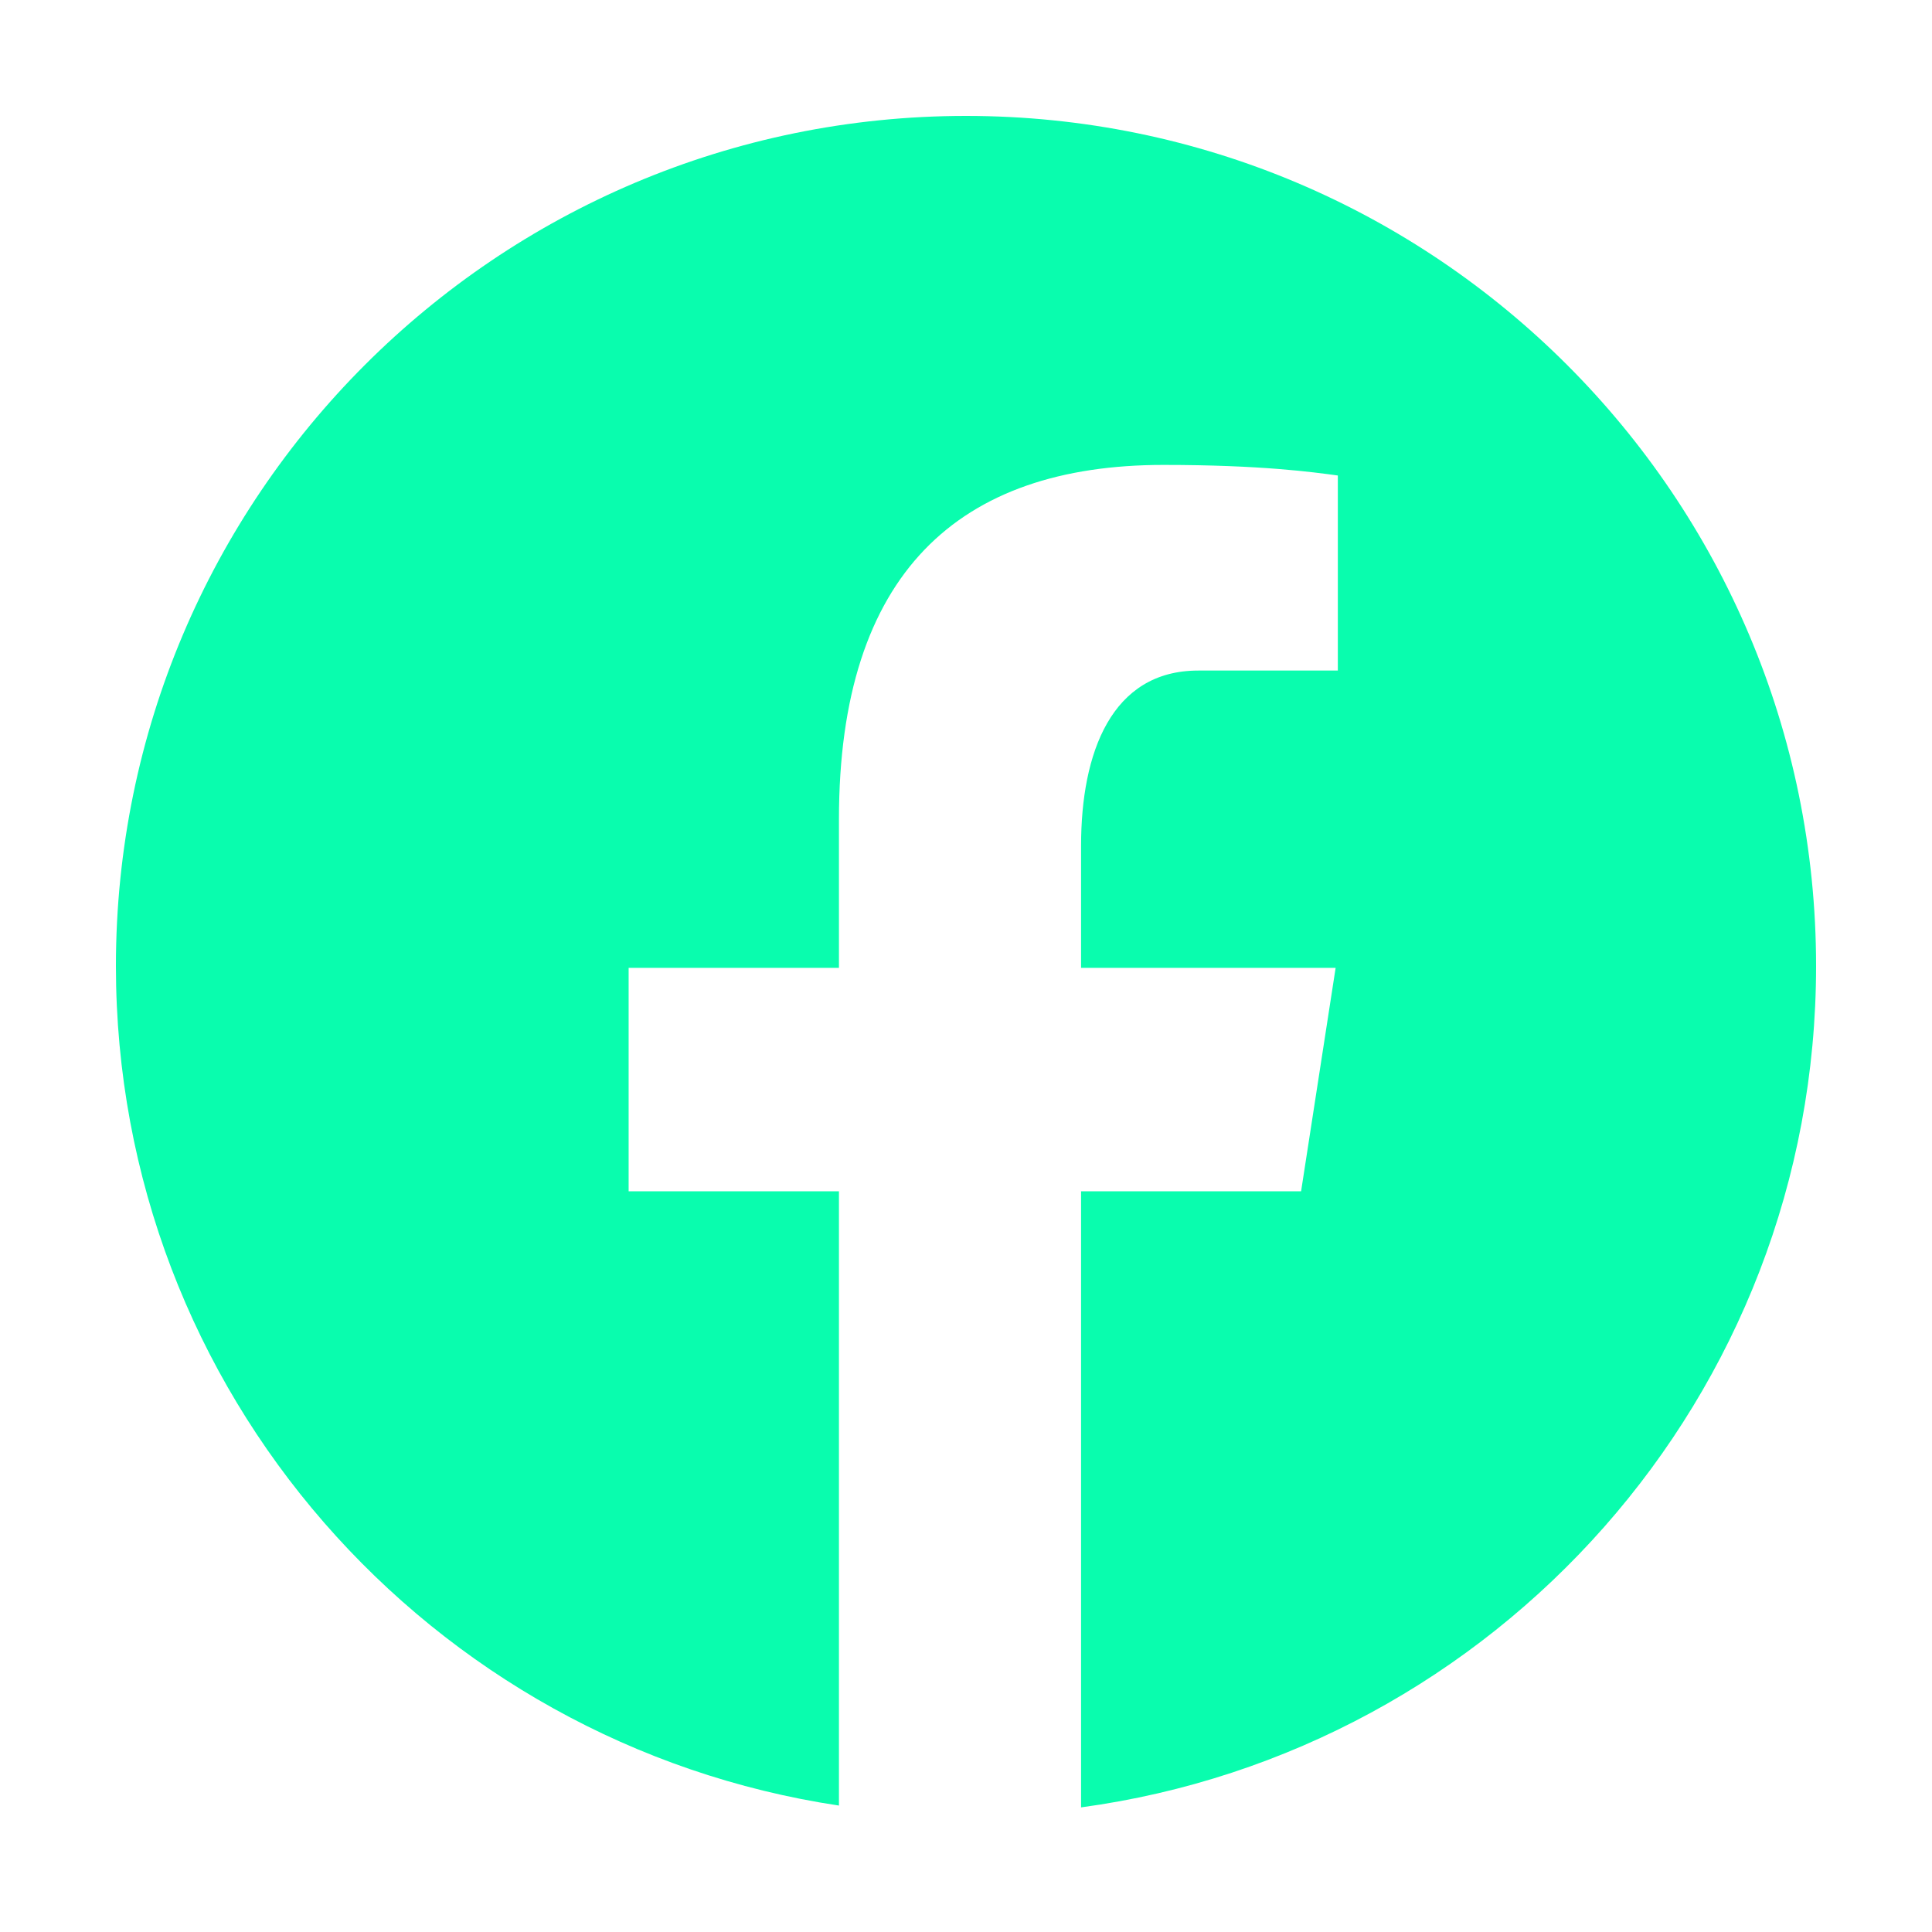
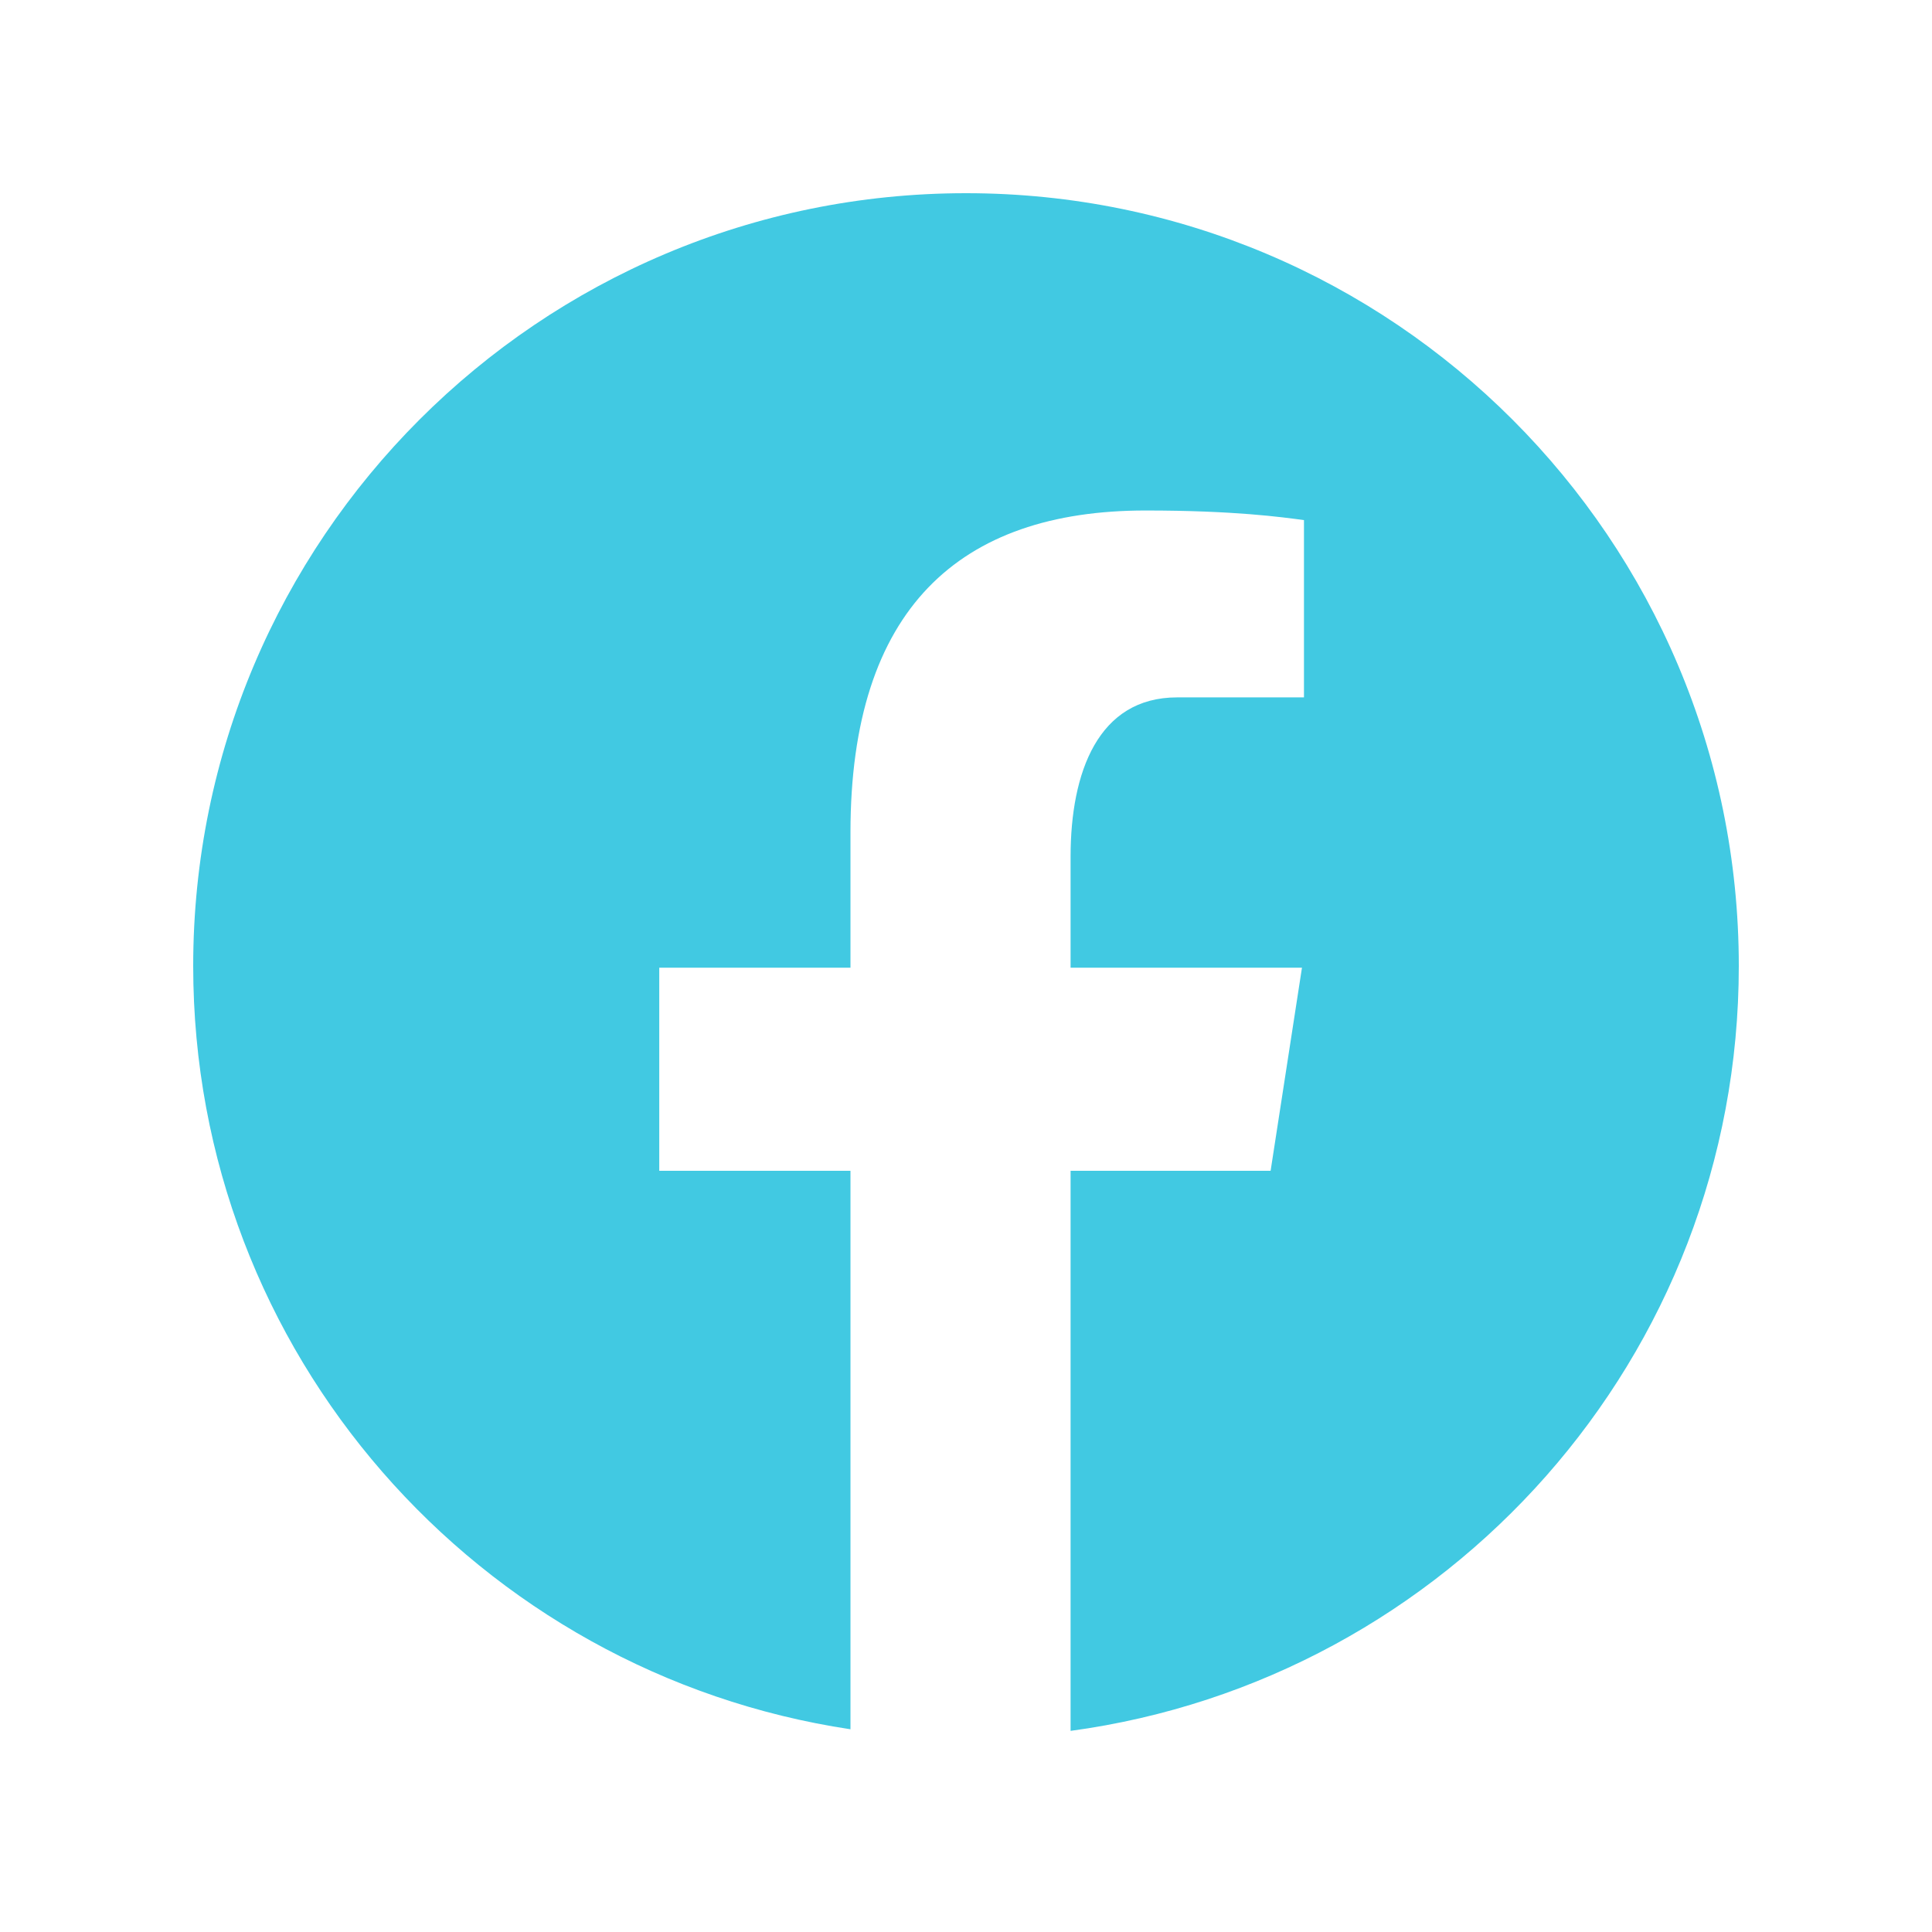
- <svg xmlns="http://www.w3.org/2000/svg" fill="#09fdae" viewBox="0 0 50 50" width="32px" height="32px">
-   <path d="M25,3C12.85,3,3,12.85,3,25c0,11.03,8.125,20.137,18.712,21.728V30.831h-5.443v-5.783h5.443v-3.848 c0-6.371,3.104-9.168,8.399-9.168c2.536,0,3.877,0.188,4.512,0.274v5.048h-3.612c-2.248,0-3.033,2.131-3.033,4.533v3.161h6.588 l-0.894,5.783h-5.694v15.944C38.716,45.318,47,36.137,47,25C47,12.85,37.15,3,25,3z" />
+ <svg xmlns="http://www.w3.org/2000/svg" viewBox="0,0,256,256" width="32px" height="32px">
+   <g fill="#41c9e2" fill-rule="nonzero" stroke="none" stroke-width="1" stroke-linecap="butt" stroke-linejoin="miter" stroke-miterlimit="10" stroke-dasharray="" stroke-dashoffset="0" font-family="none" font-weight="none" font-size="none" text-anchor="none" style="mix-blend-mode: normal">
+     <g transform="scale(8.53333,8.53333)">
+       <path d="M15,3c-6.627,0 -12,5.373 -12,12c0,6.016 4.432,10.984 10.206,11.852v-8.672h-2.969v-3.154h2.969v-2.099c0,-3.475 1.693,-5 4.581,-5c1.383,0 2.115,0.103 2.461,0.149v2.753h-1.97c-1.226,0 -1.654,1.163 -1.654,2.473v1.724h3.593l-0.487,3.154h-3.106v8.697c5.857,-0.794 10.376,-5.802 10.376,-11.877c0,-6.627 -5.373,-12 -12,-12z" />
+     </g>
+   </g>
</svg>
